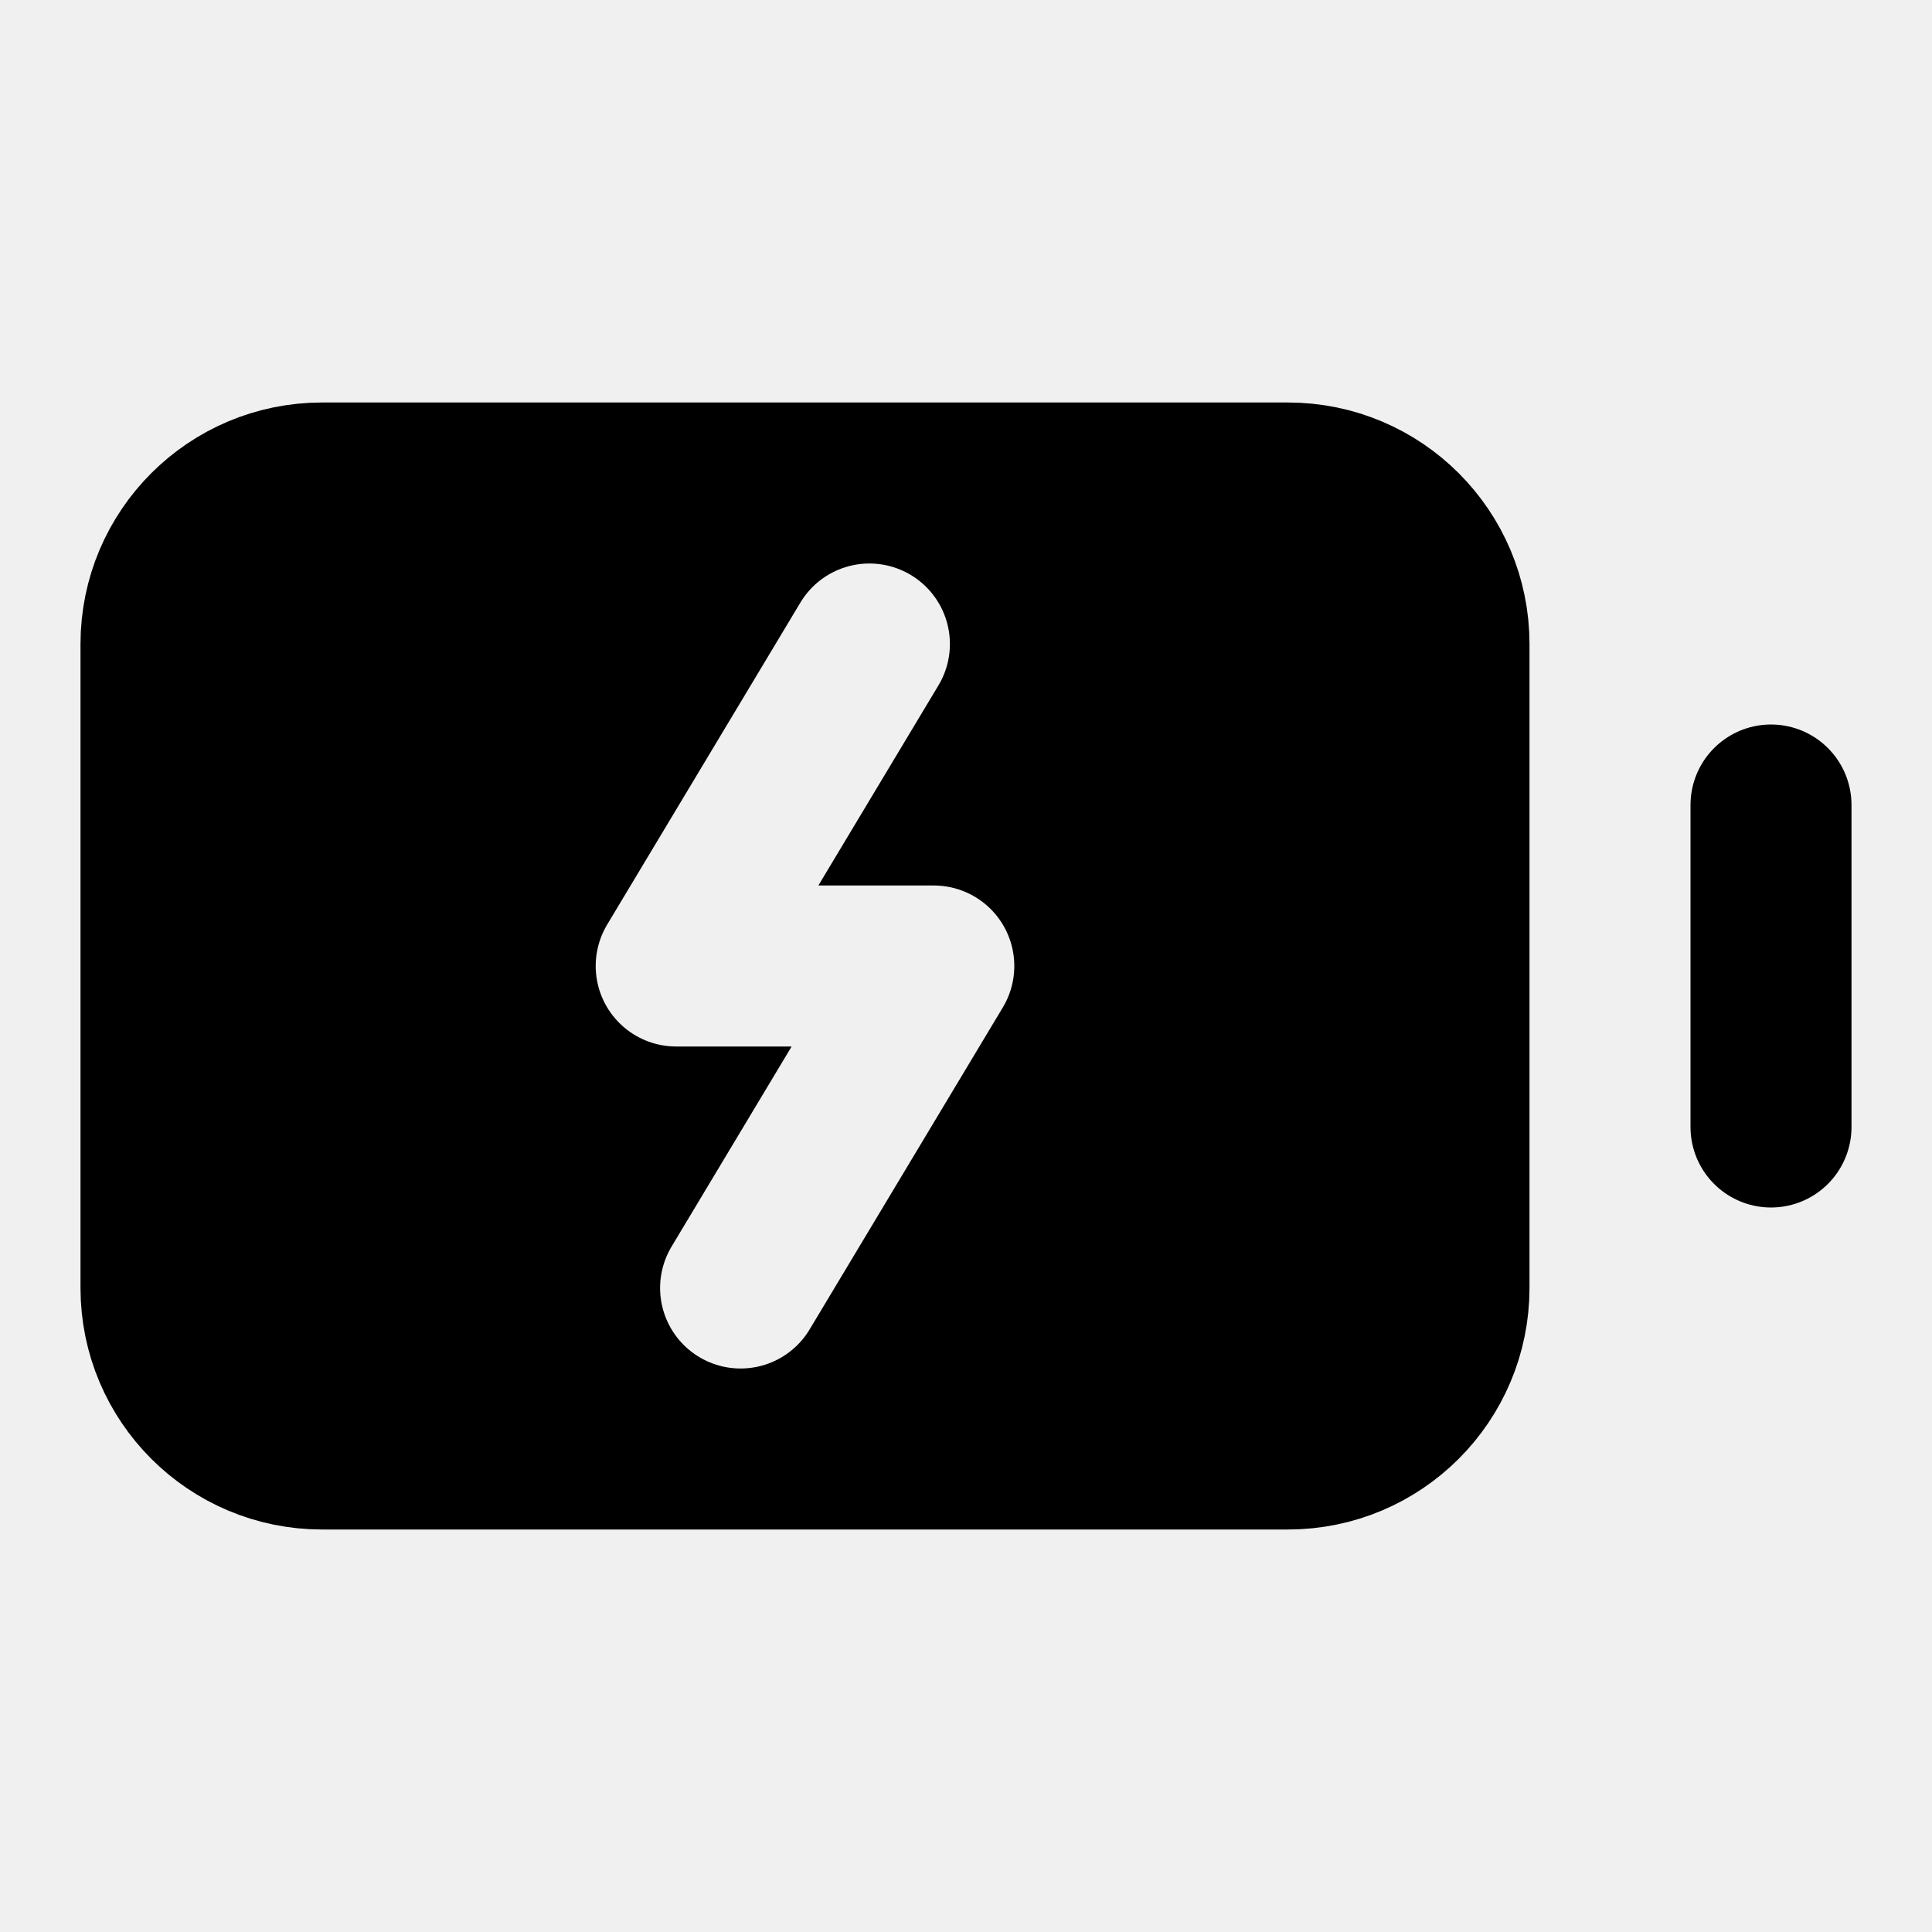
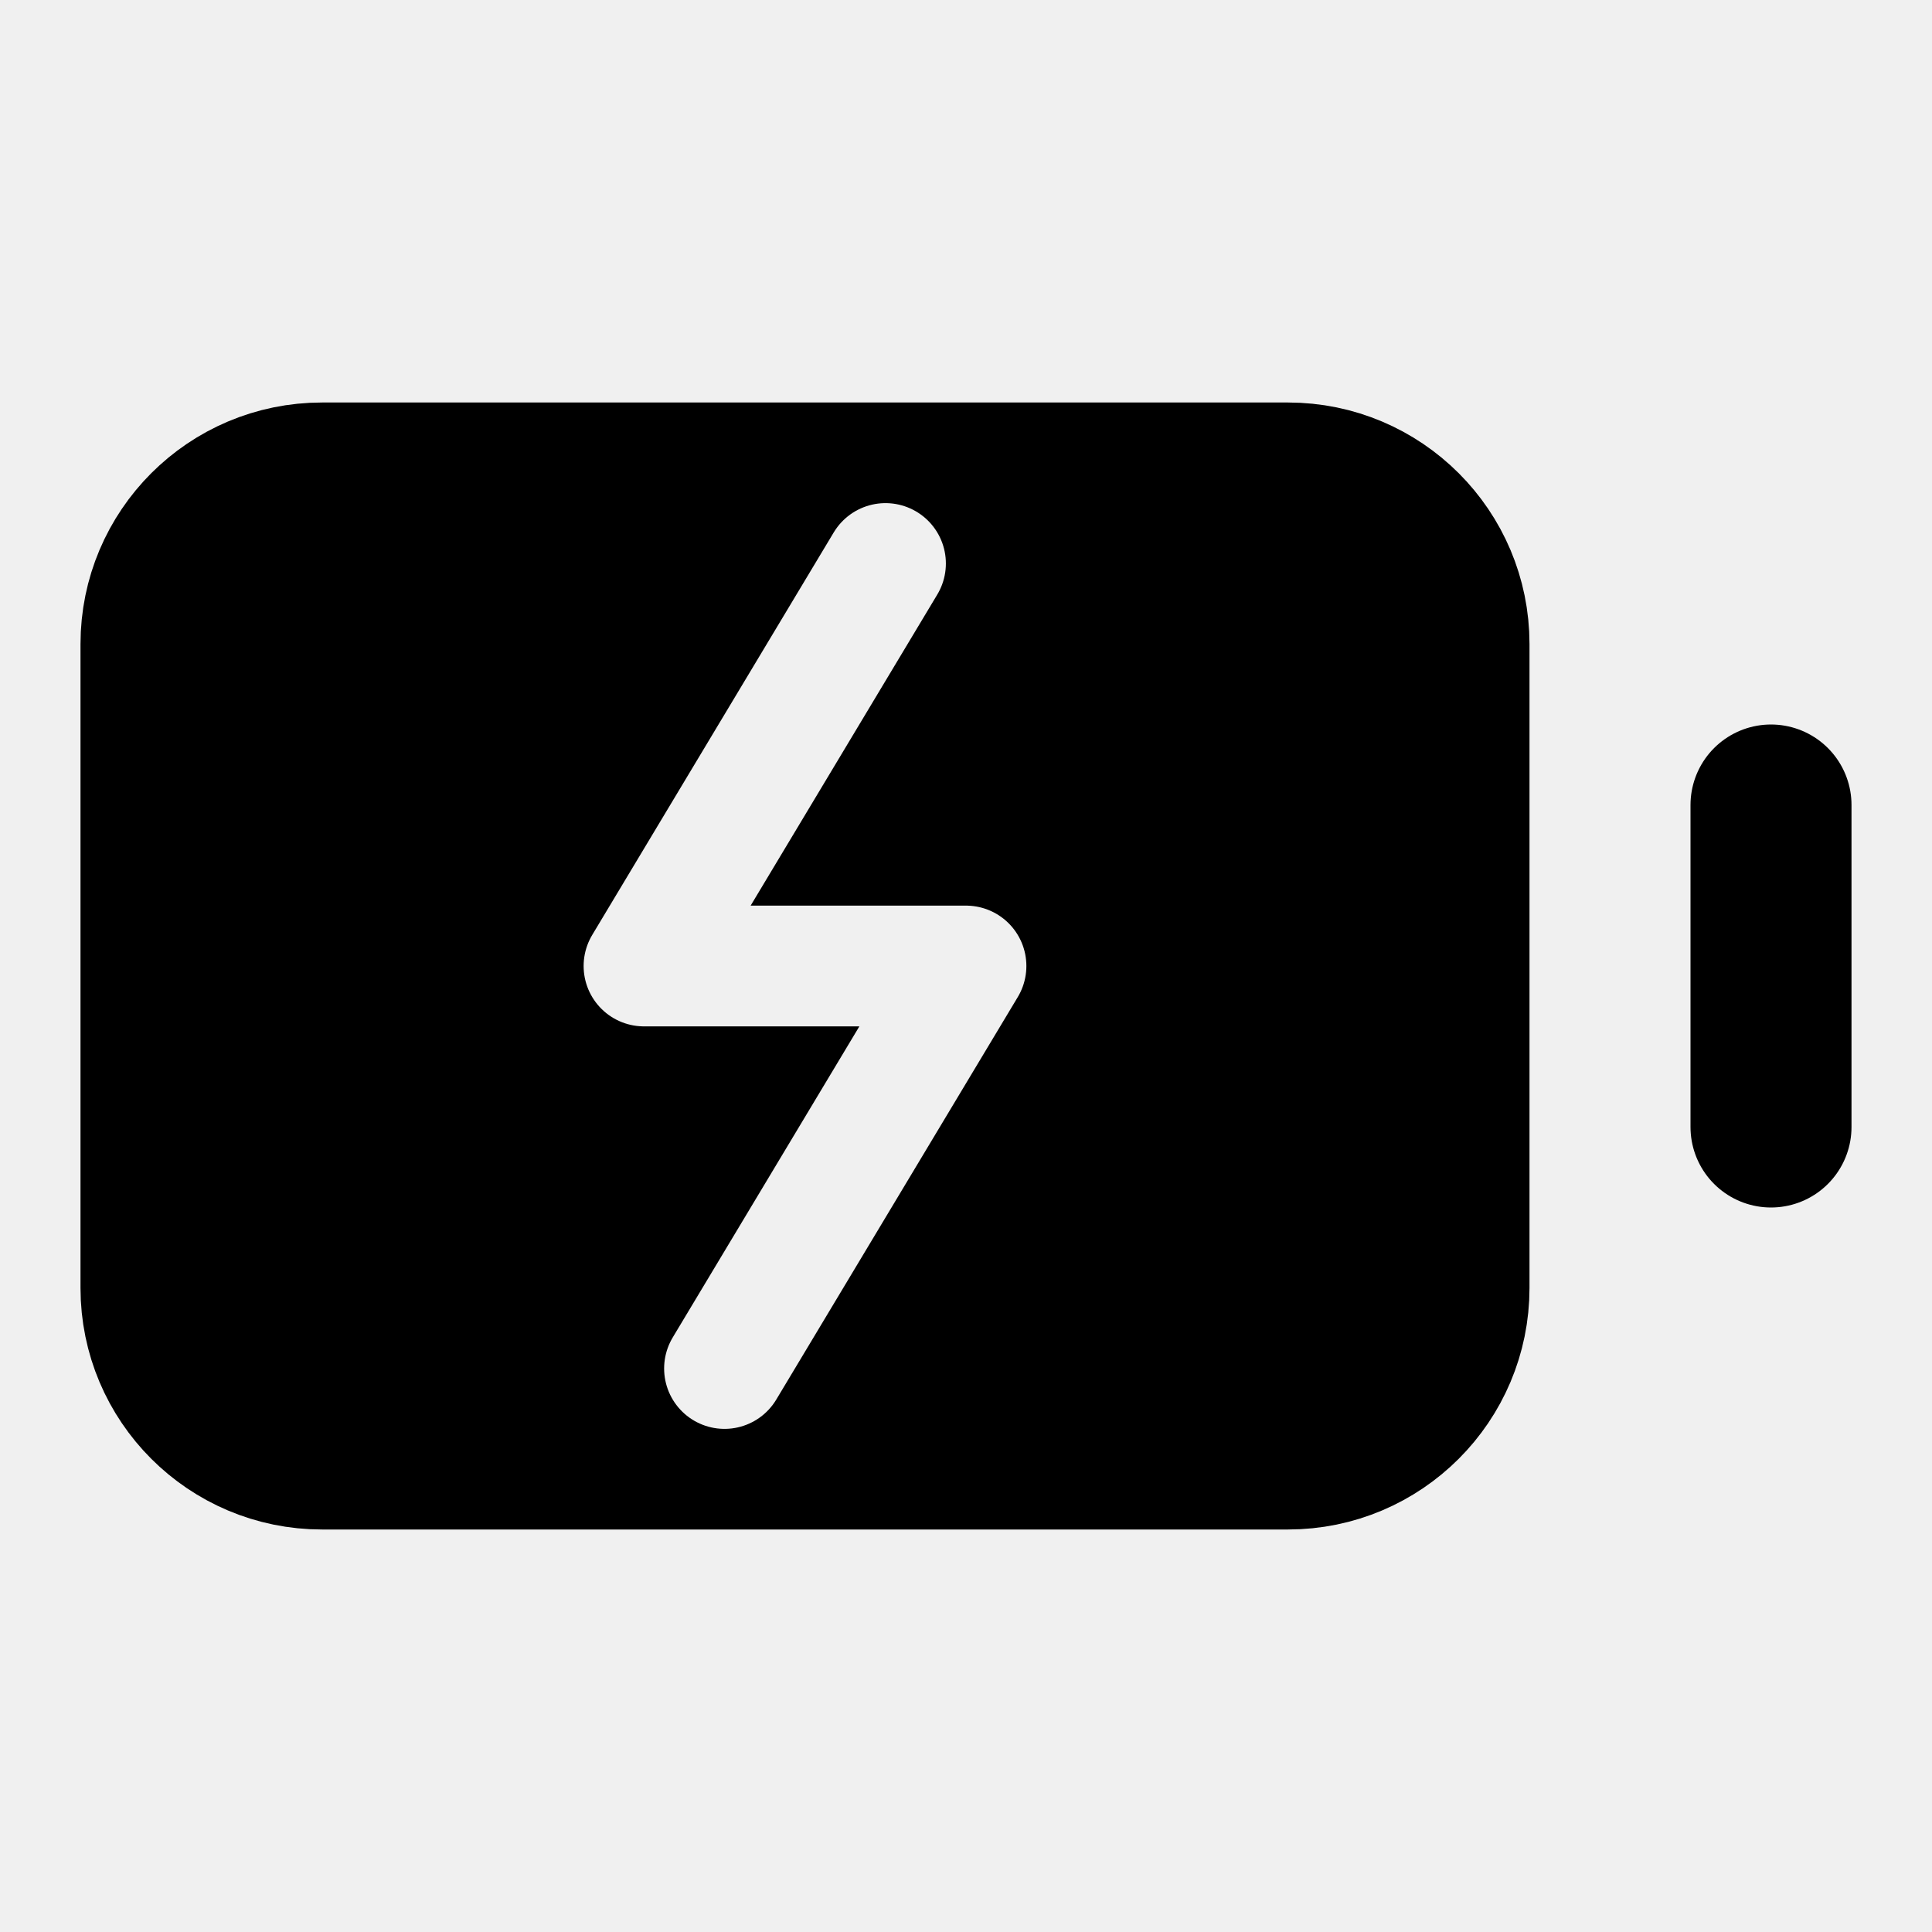
<svg xmlns="http://www.w3.org/2000/svg" width="24" height="24" viewBox="0 0 24 24" fill="none" stroke="currentColor" stroke-width="2" stroke-linecap="round" stroke-linejoin="round">
  <defs>
    <mask id="raio" maskUnits="userSpaceOnUse" x="0" y="0" width="24" height="24">
      <rect width="24" height="24" fill="white" stroke="none" />
-       <path d="M10.8 8 8.4 12h3.2l-2.4 4" stroke="black" />
+       <path d="m11 7-3 5h4l-3 5" stroke="black" stroke-width="1.5" />
    </mask>
  </defs>
  <rect x="2" y="6" width="16" height="12" rx="2" fill="currentColor" mask="url(#raio)" />
  <path d="M22 14v-4" />
</svg>
